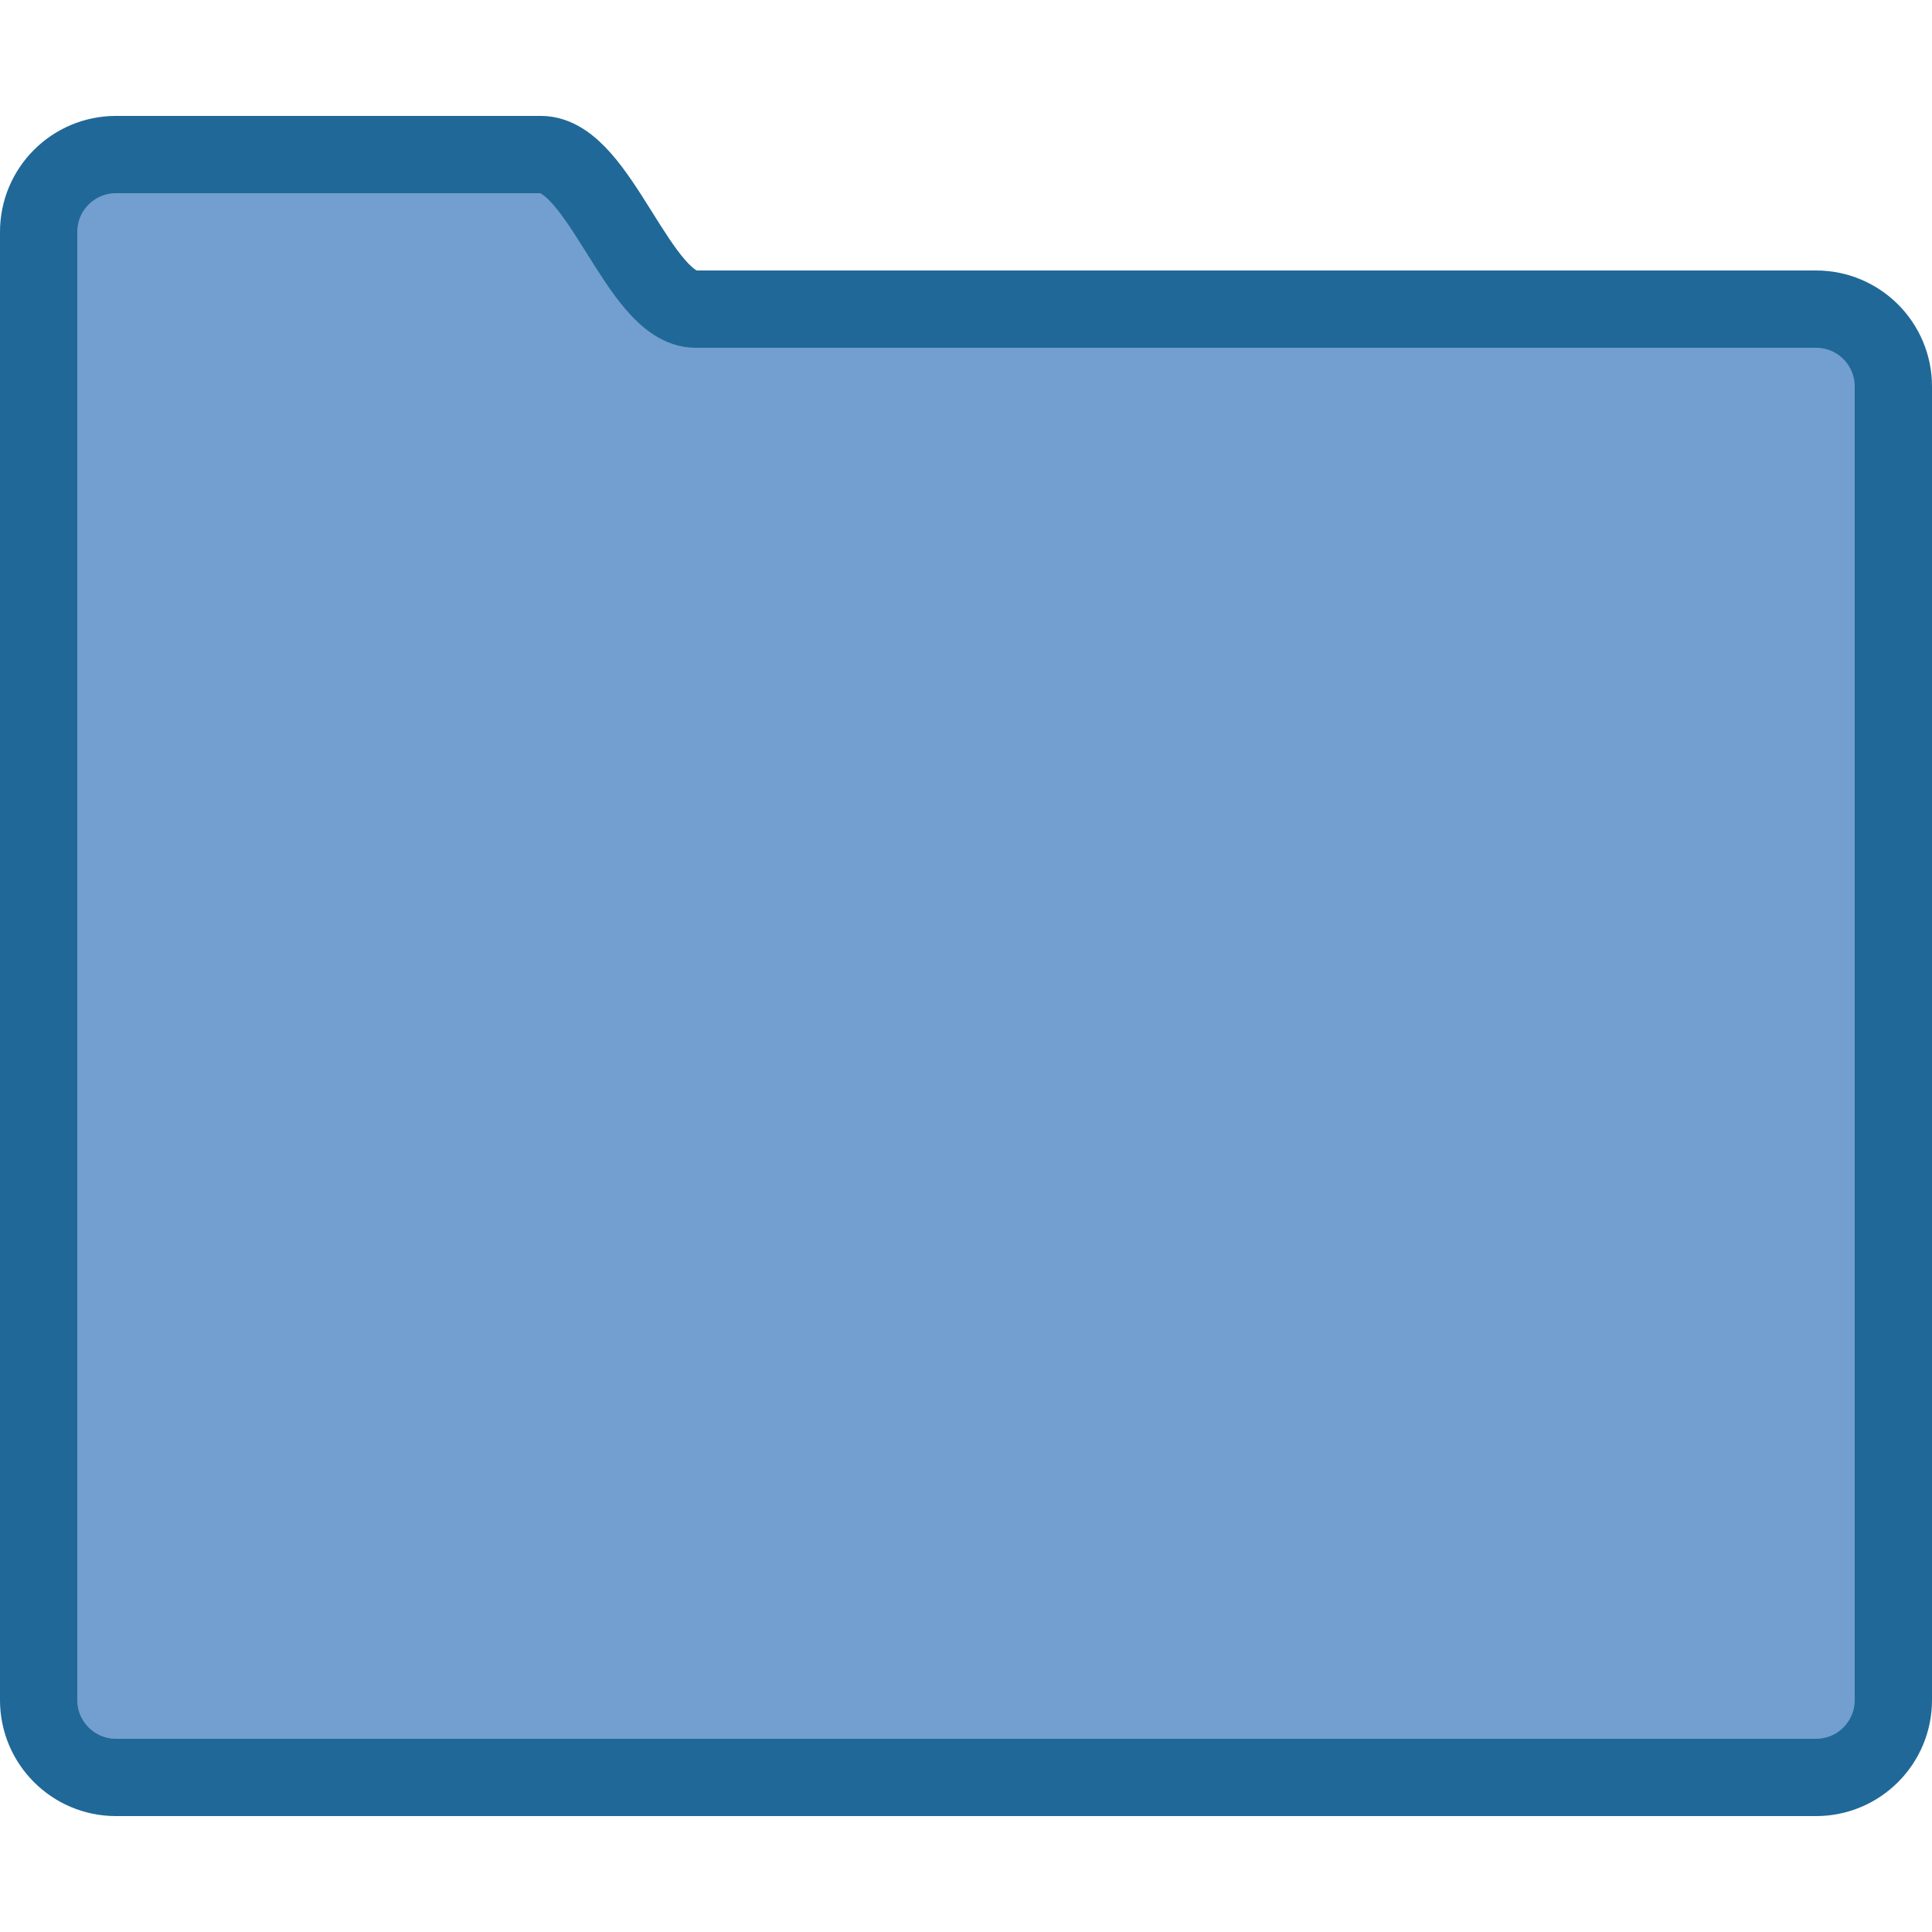
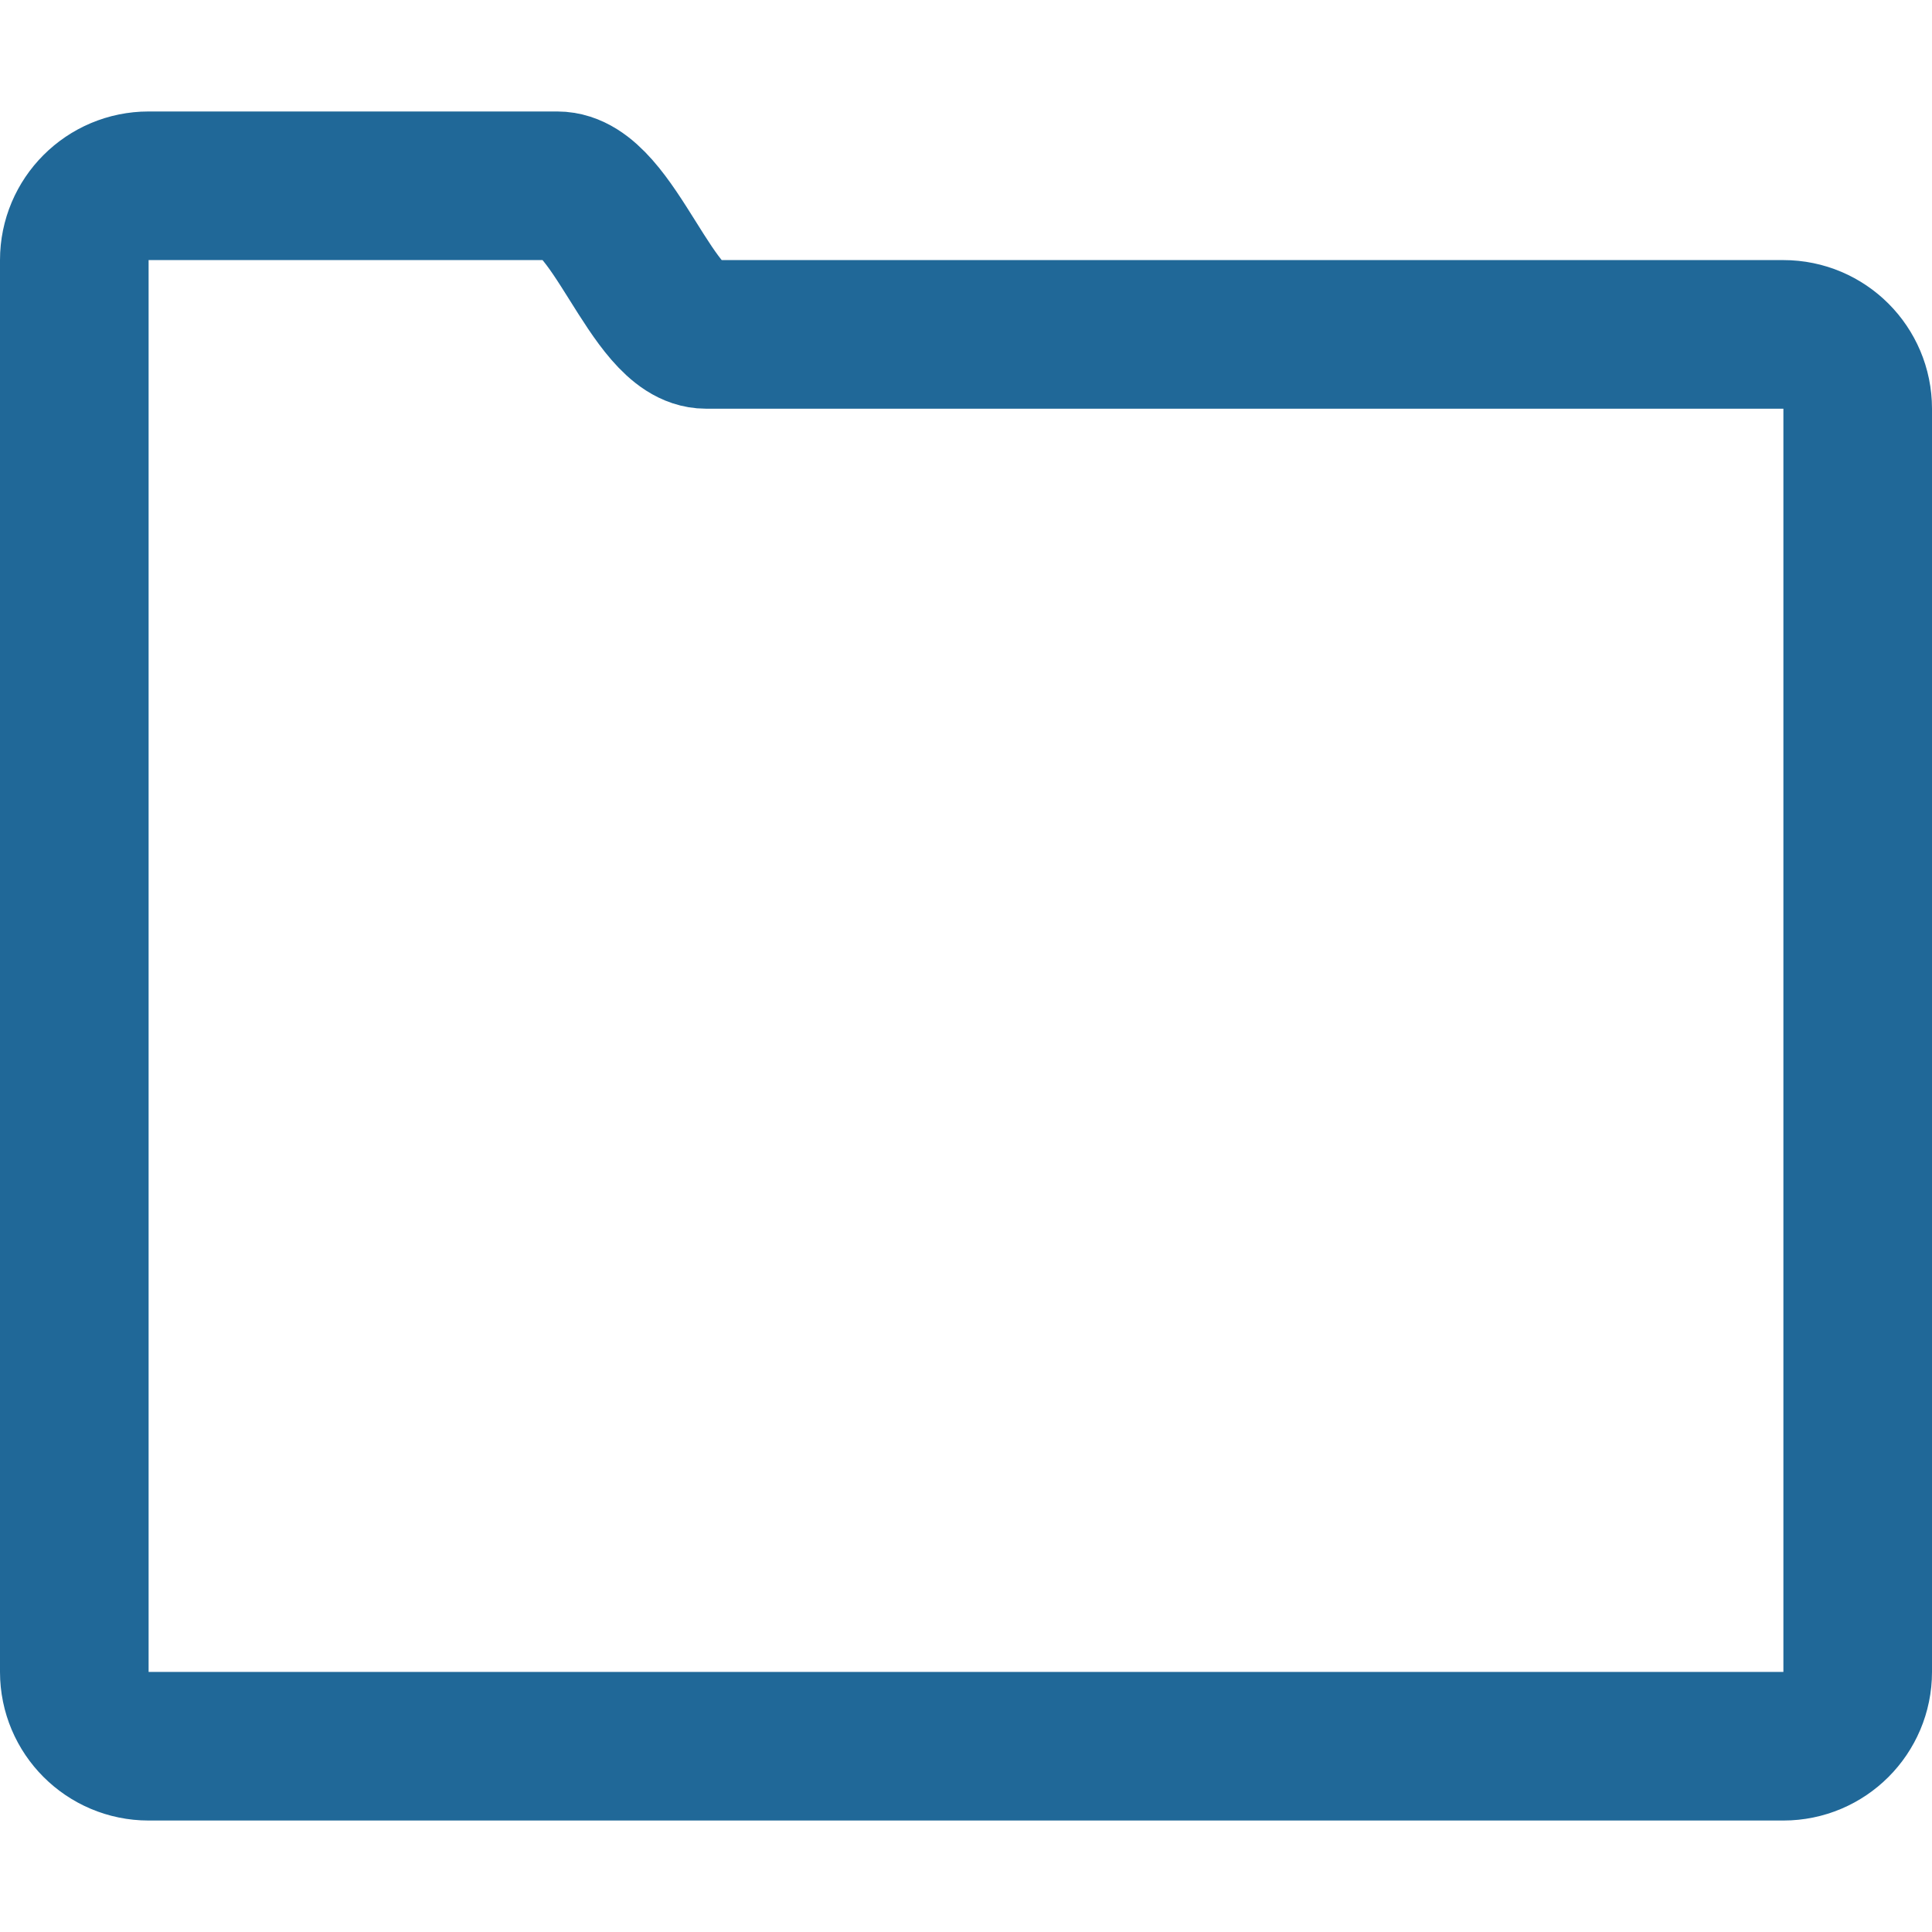
<svg xmlns="http://www.w3.org/2000/svg" enable-background="new 0 0 50 50" height="50px" id="Layer_1" version="1.1" viewBox="0 0 50 50" width="50px" xml:space="preserve">
  <defs id="defs11" />
-   <rect fill="none" height="50" width="50" id="rect2" />
-   <path d="M47,8c0,0-27.648,0-29,0  c-1.469,0-2.484-4-4-4H3C1.896,4,1,4.896,1,6v4v30v4c0,1.104,0.896,2,2,2h44c1.104,0,2-0.896,2-2V10C49,8.896,48.104,8,47,8z" fill="none" stroke="#000000" stroke-linecap="round" stroke-miterlimit="10" stroke-width="2" id="path4" style="fill:#729fcf;fill-opacity:1;stroke:#206898;stroke-opacity:1" />
+   <rect height="48.077" width="48.077" id="rect2" style="fill:none;stroke-width:3.846;stroke-miterlimit:10;stroke-dasharray:none" x="0.962" y="0.962" />
+   <path d="m 46.154,8.654 c 0,0 -26.585,0 -27.885,0 -1.413,0 -2.388,-3.846 -3.846,-3.846 H 3.846 c -1.062,0 -1.923,0.862 -1.923,1.923 v 3.846 28.846 3.846 c 0,1.062 0.862,1.923 1.923,1.923 H 46.154 c 1.062,0 1.923,-0.862 1.923,-1.923 V 10.577 c 0,-1.062 -0.862,-1.923 -1.923,-1.923 z" stroke-miterlimit="10" id="path4" style="fill:none;fill-opacity:1;stroke:#206898;stroke-width:3.846;stroke-linecap:round;stroke-miterlimit:10;stroke-dasharray:none;stroke-opacity:1" />
</svg>
